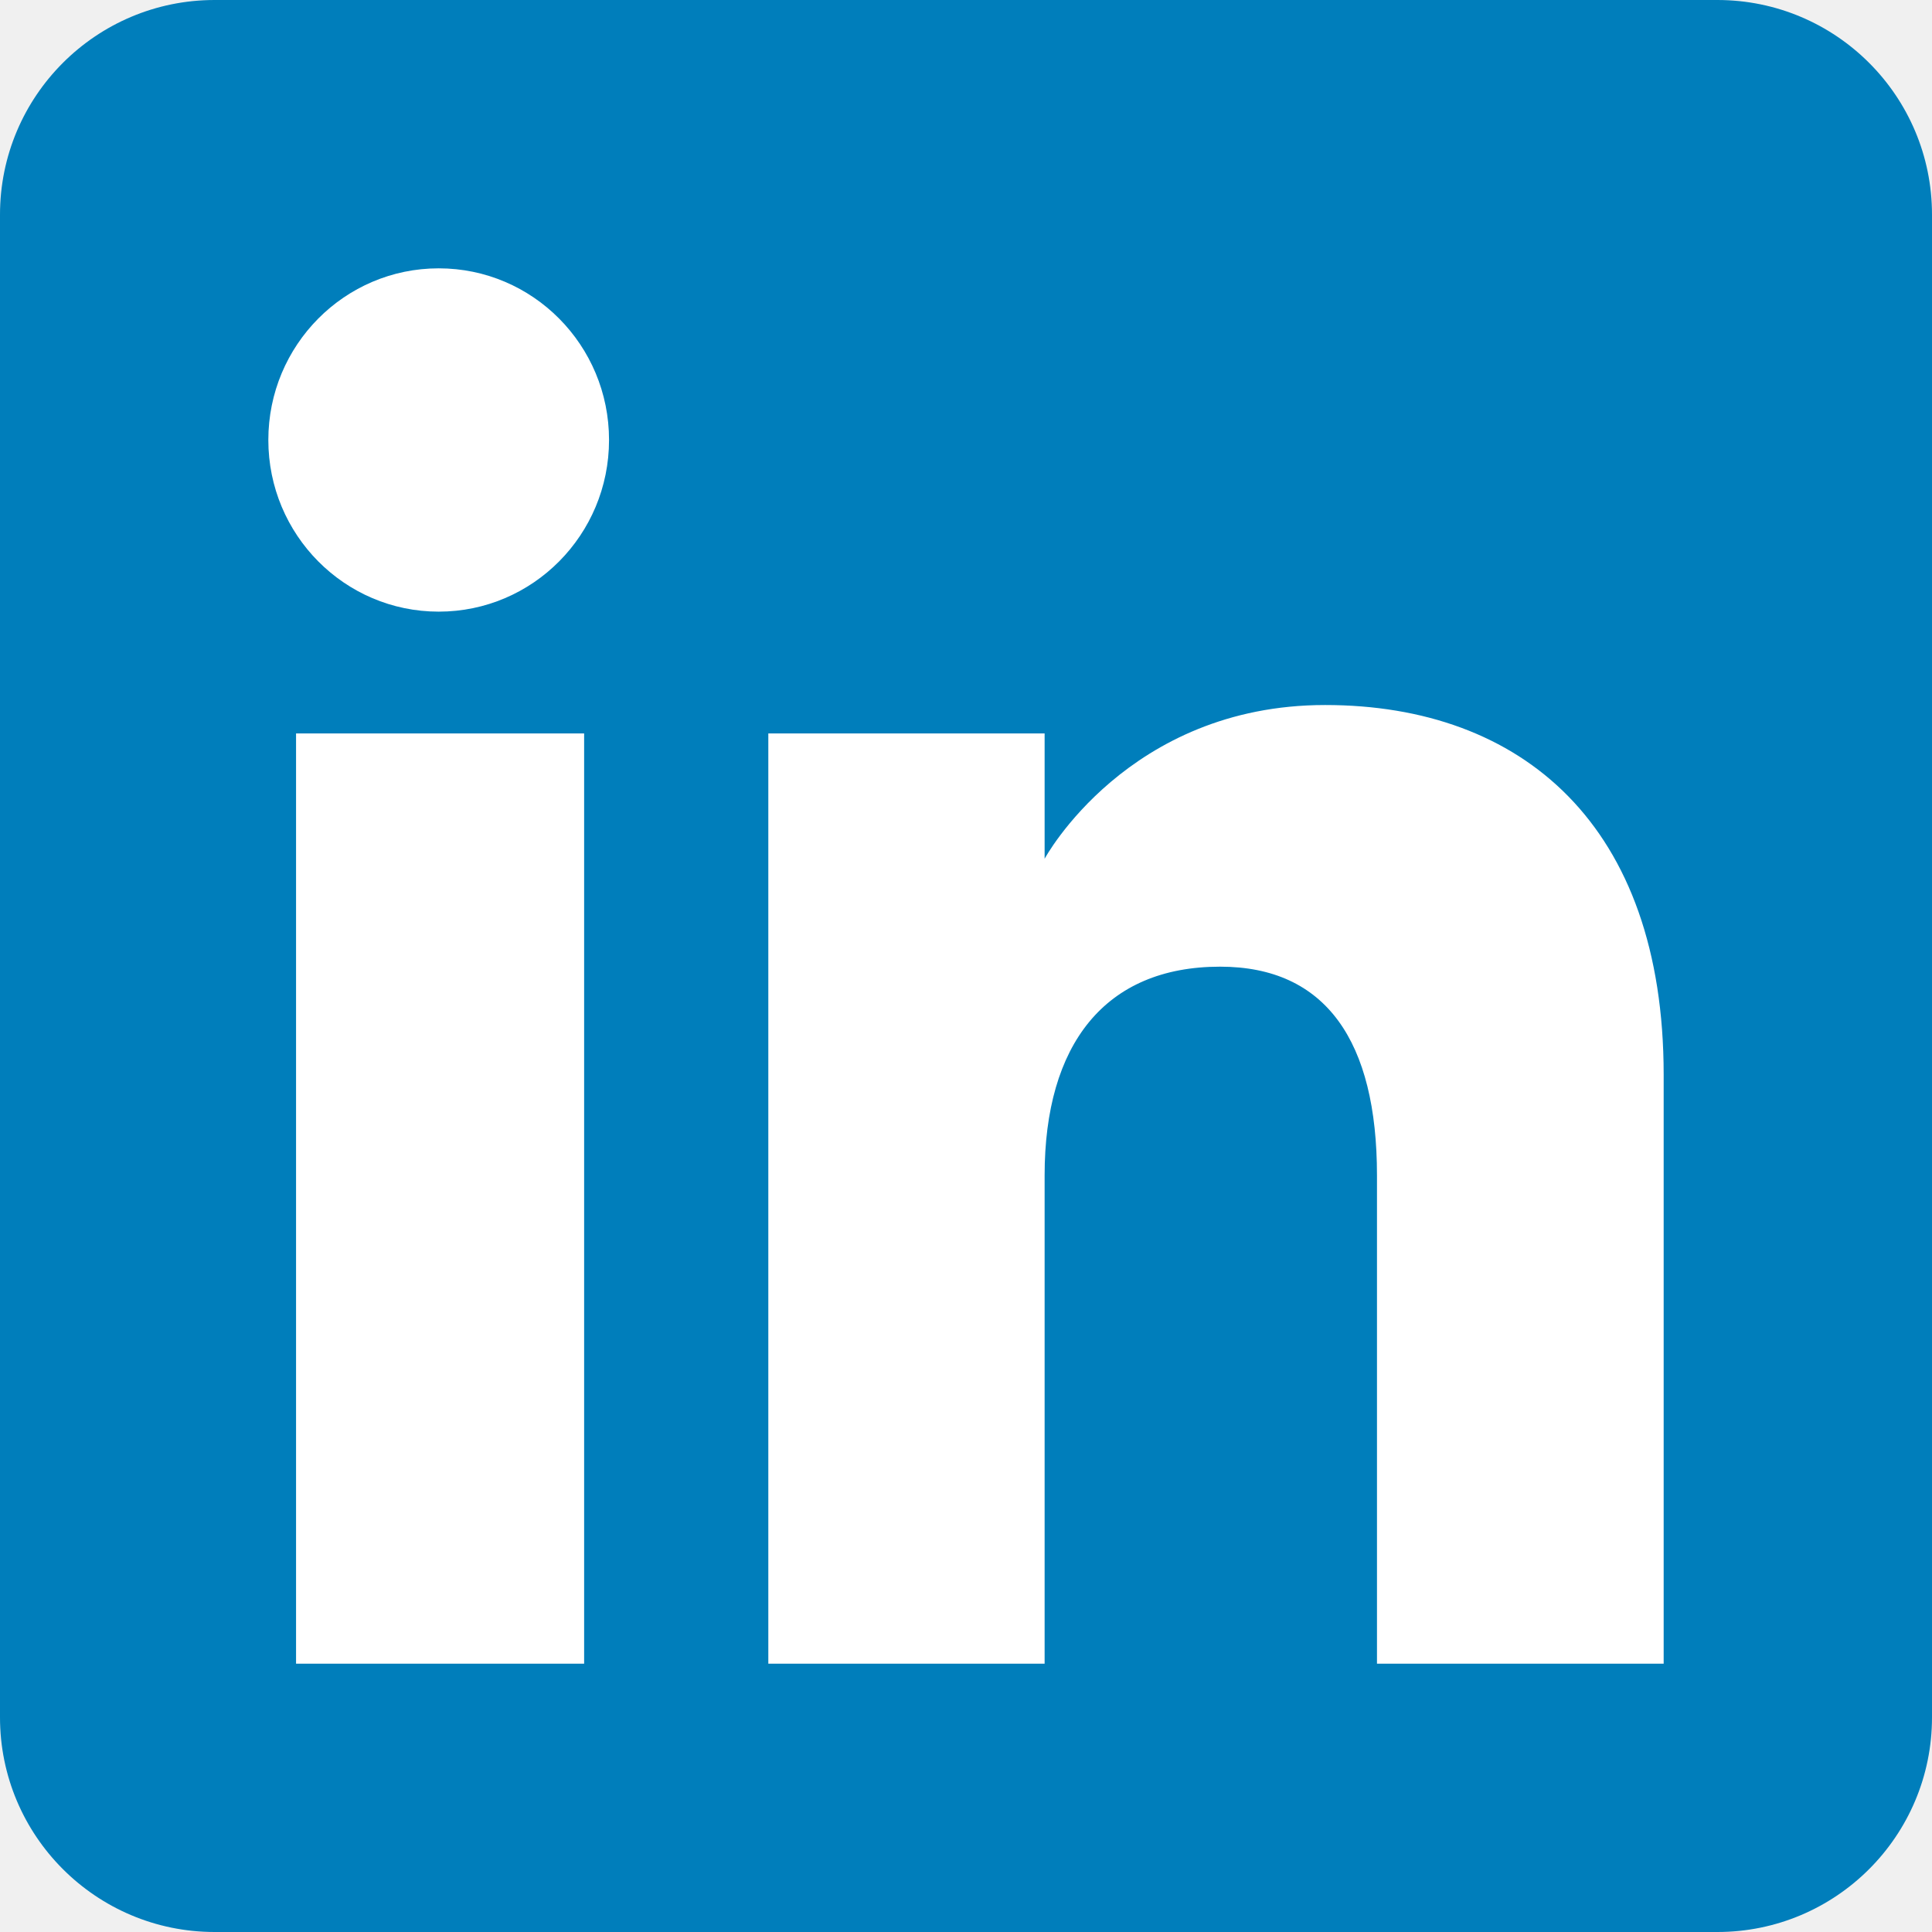
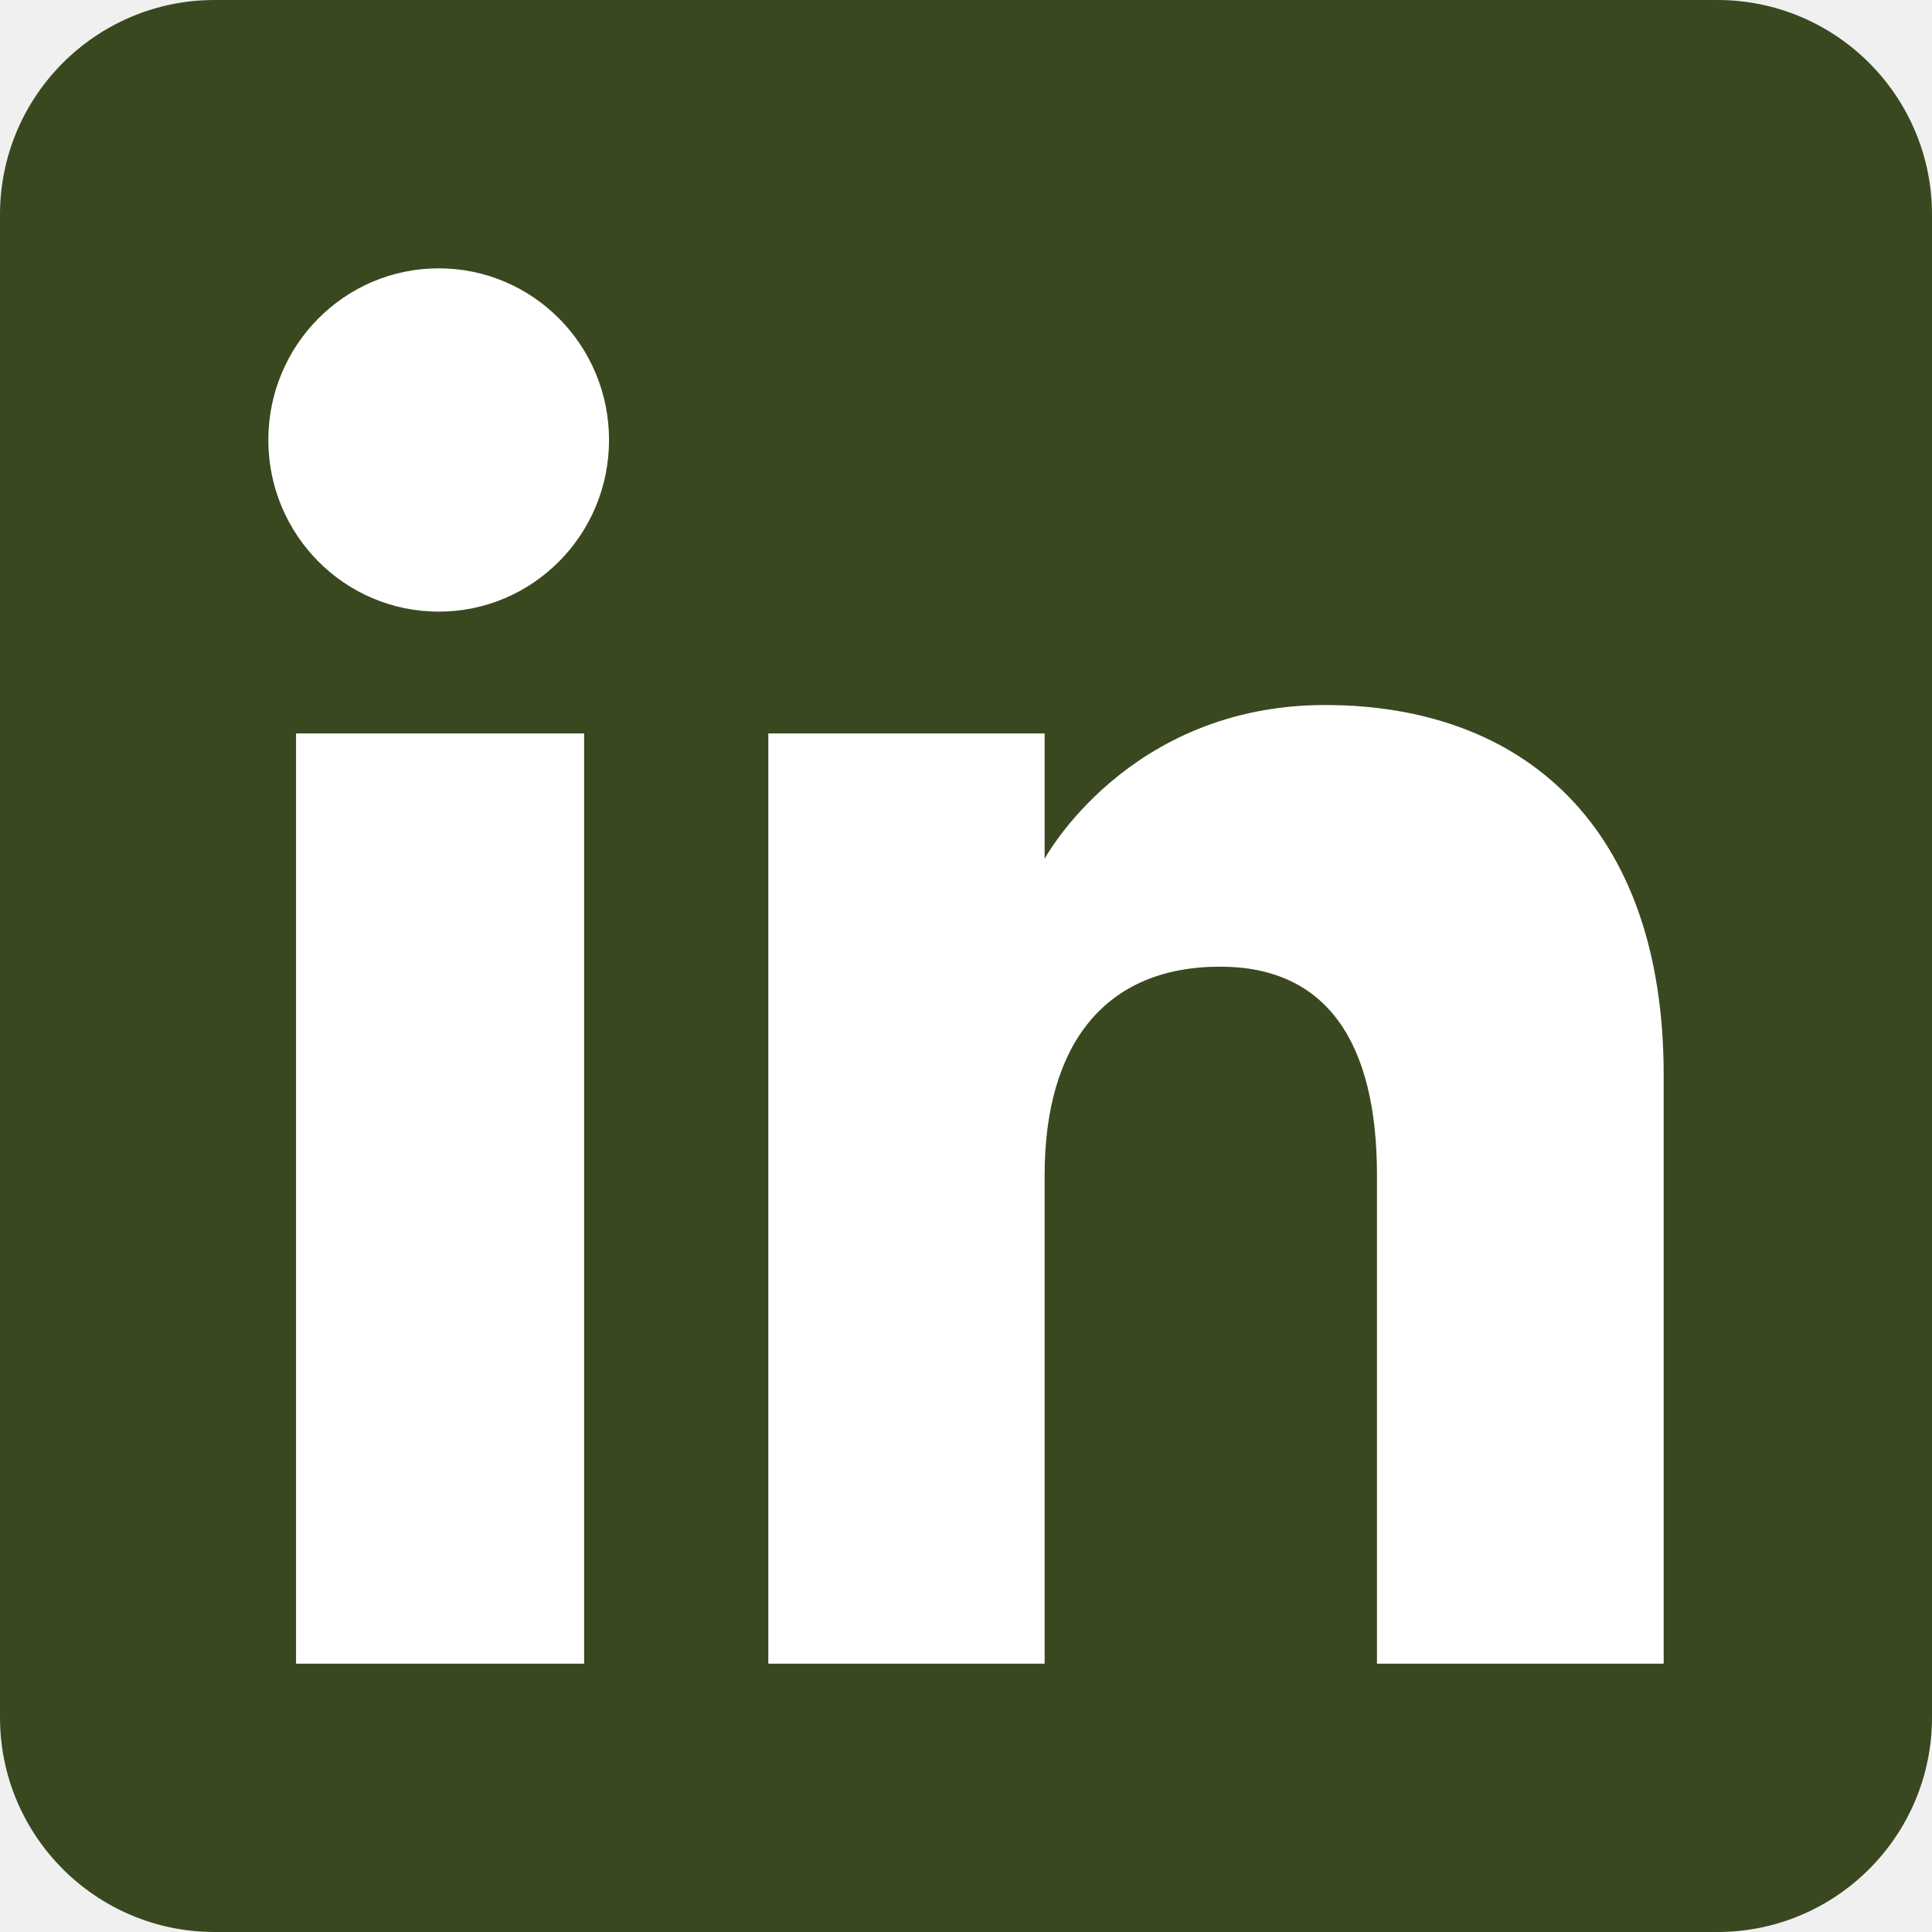
<svg xmlns="http://www.w3.org/2000/svg" height="72" viewBox="0 0 72 72" width="72">
  <g fill="none" fill-rule="evenodd">
-     <path d="M8,72 L64,72 C68.418,72 72,68.418 72,64 L72,8 C72,3.582 68.418,-8.11624501e-16 64,0 L8,0 C3.582,8.11624501e-16 -5.41083001e-16,3.582 0,8 L0,64 C5.41083001e-16,68.418 3.582,72 8,72 Z" fill="#007EBB" />
+     <path d="M8,72 L64,72 C68.418,72 72,68.418 72,64 L72,8 C72,3.582 68.418,-8.11624501e-16 64,0 L8,0 C3.582,8.11624501e-16 -5.41083001e-16,3.582 0,8 L0,64 C5.41083001e-16,68.418 3.582,72 8,72 Z" fill="#39481f" />
    <path d="M62,62 L51.316,62 L51.316,43.802 C51.316,38.813 49.42,36.025 45.471,36.025 C41.175,36.025 38.93,38.926 38.93,43.802 L38.93,62 L28.633,62 L28.633,27.333 L38.93,27.333 L38.93,32.003 C38.93,32.003 42.026,26.274 49.383,26.274 C56.736,26.274 62,30.764 62,40.051 L62,62 Z M16.349,22.794 C12.842,22.794 10,19.93 10,16.397 C10,12.864 12.842,10 16.349,10 C19.857,10 22.697,12.864 22.697,16.397 C22.697,19.93 19.857,22.794 16.349,22.794 Z M11.033,62 L21.769,62 L21.769,27.333 L11.033,27.333 L11.033,62 Z" fill="#FFF" />
  </g>
</svg>
